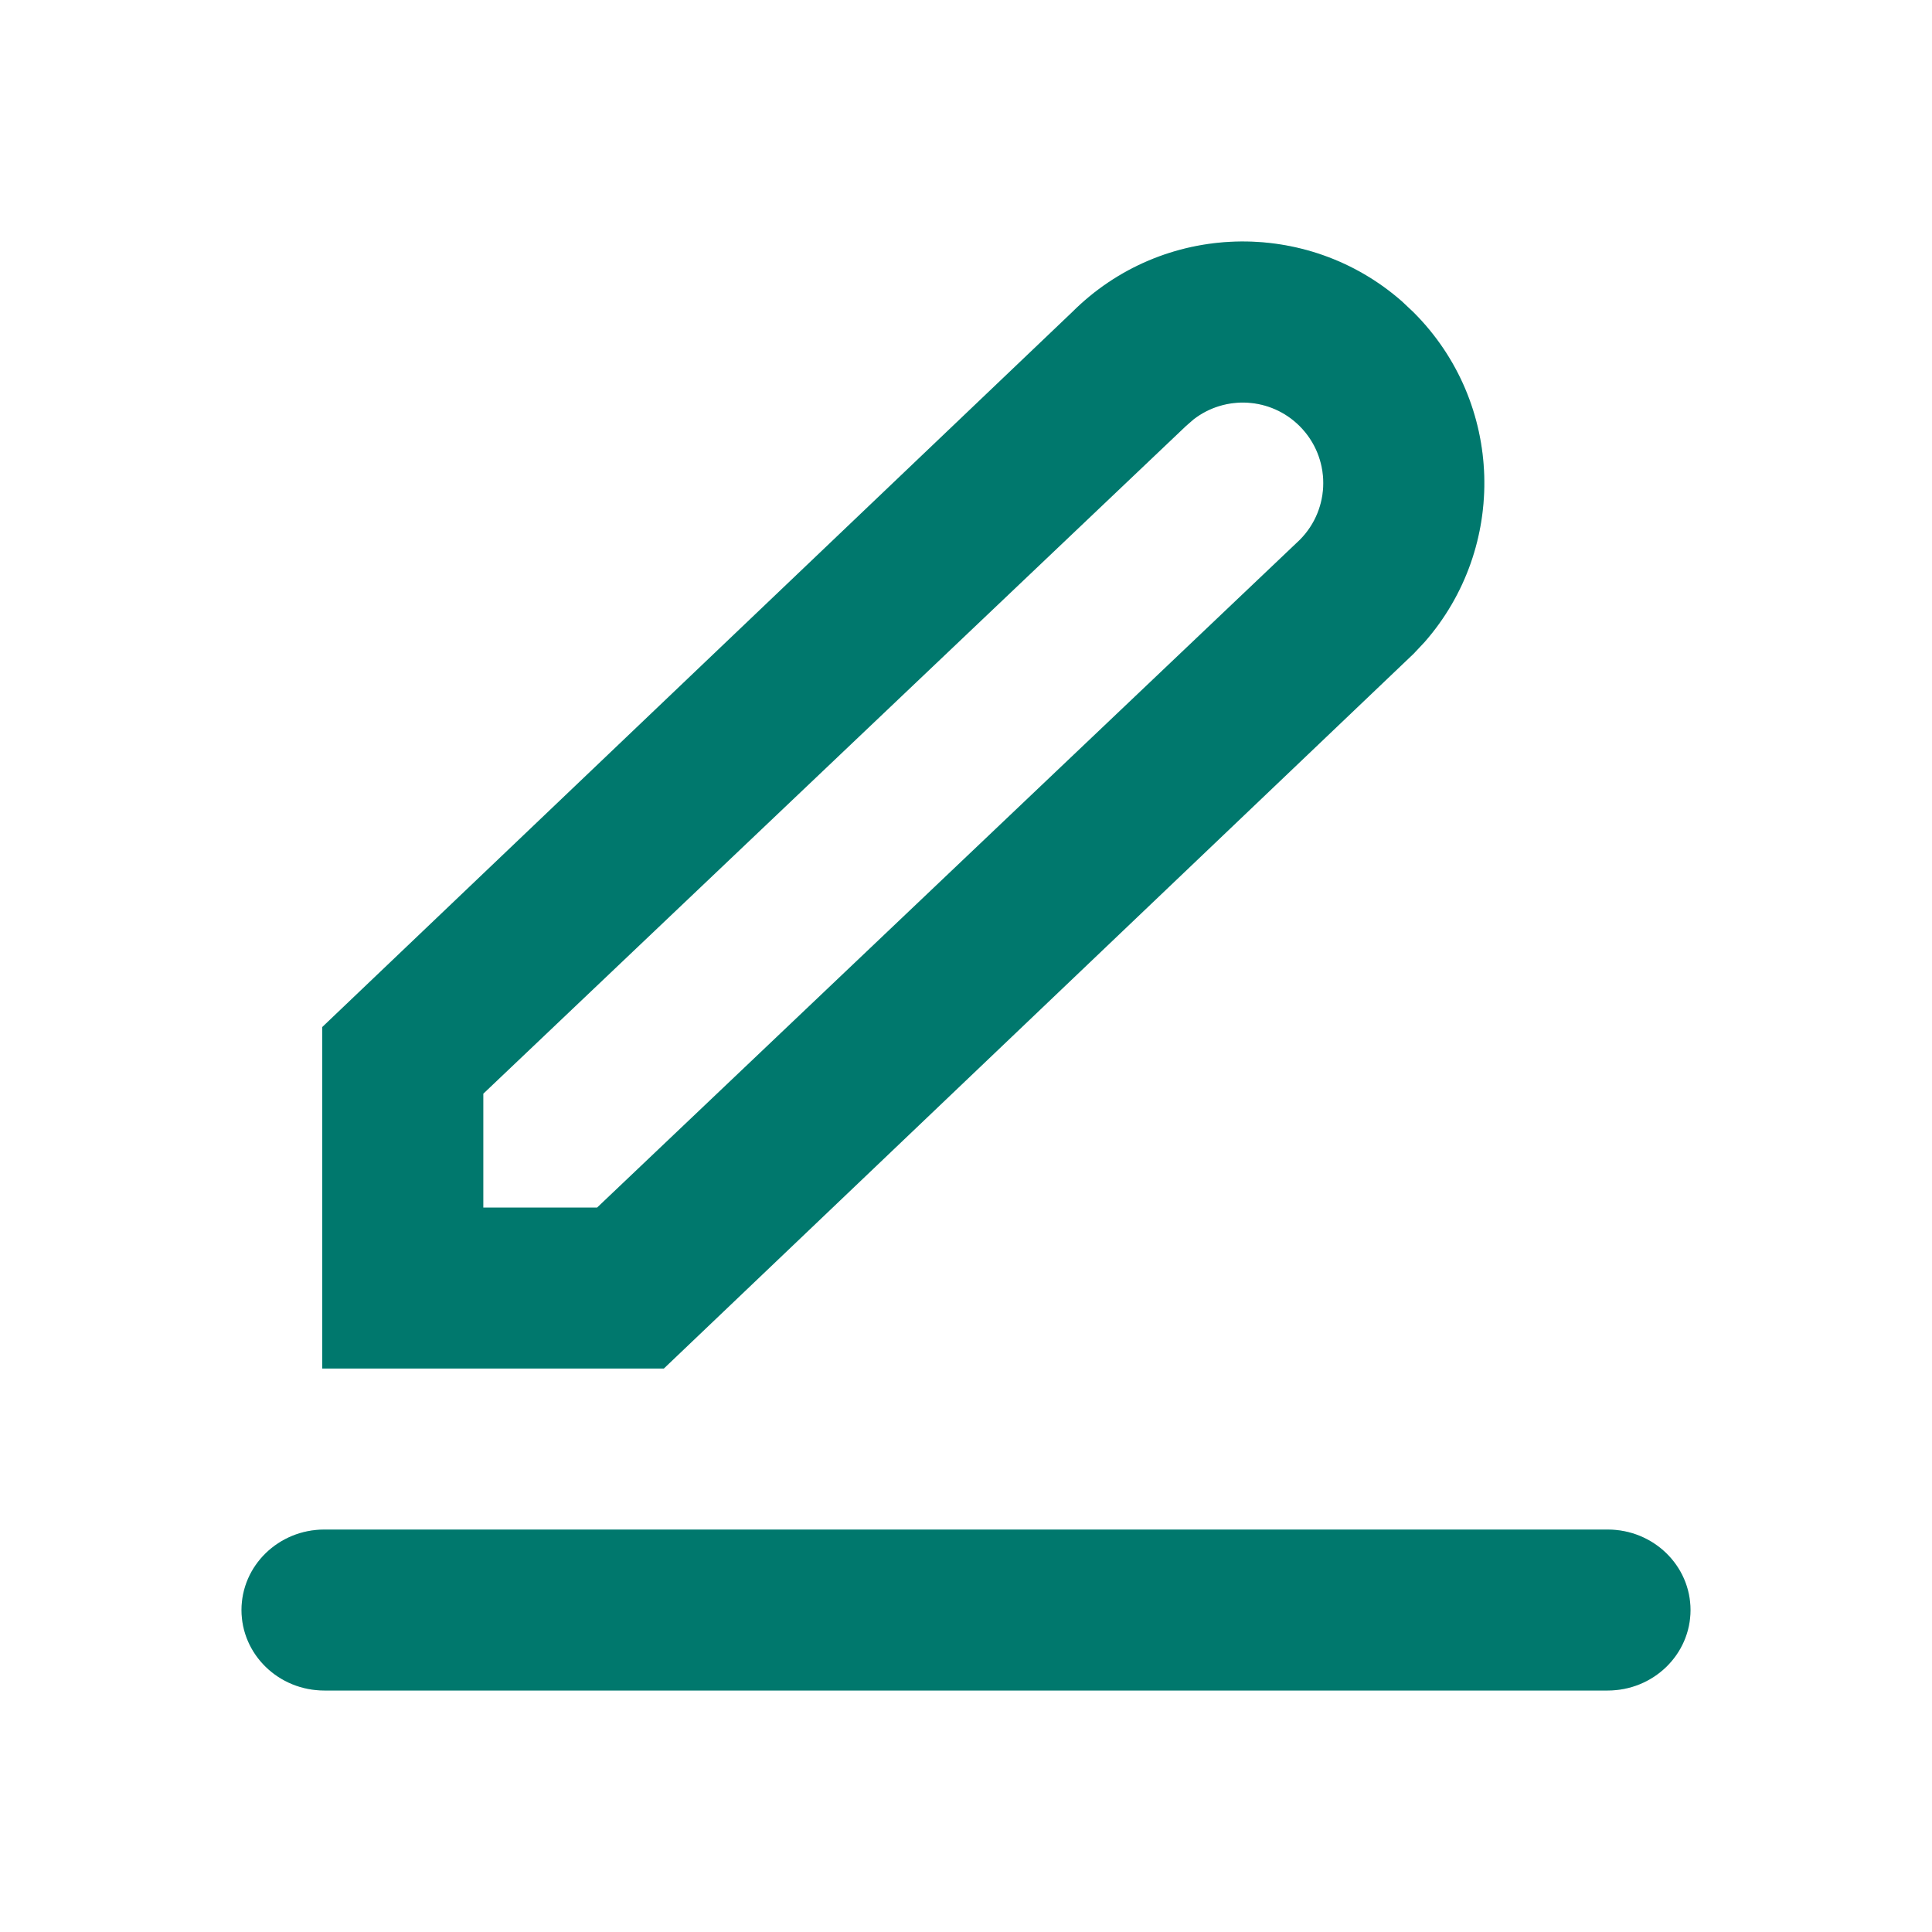
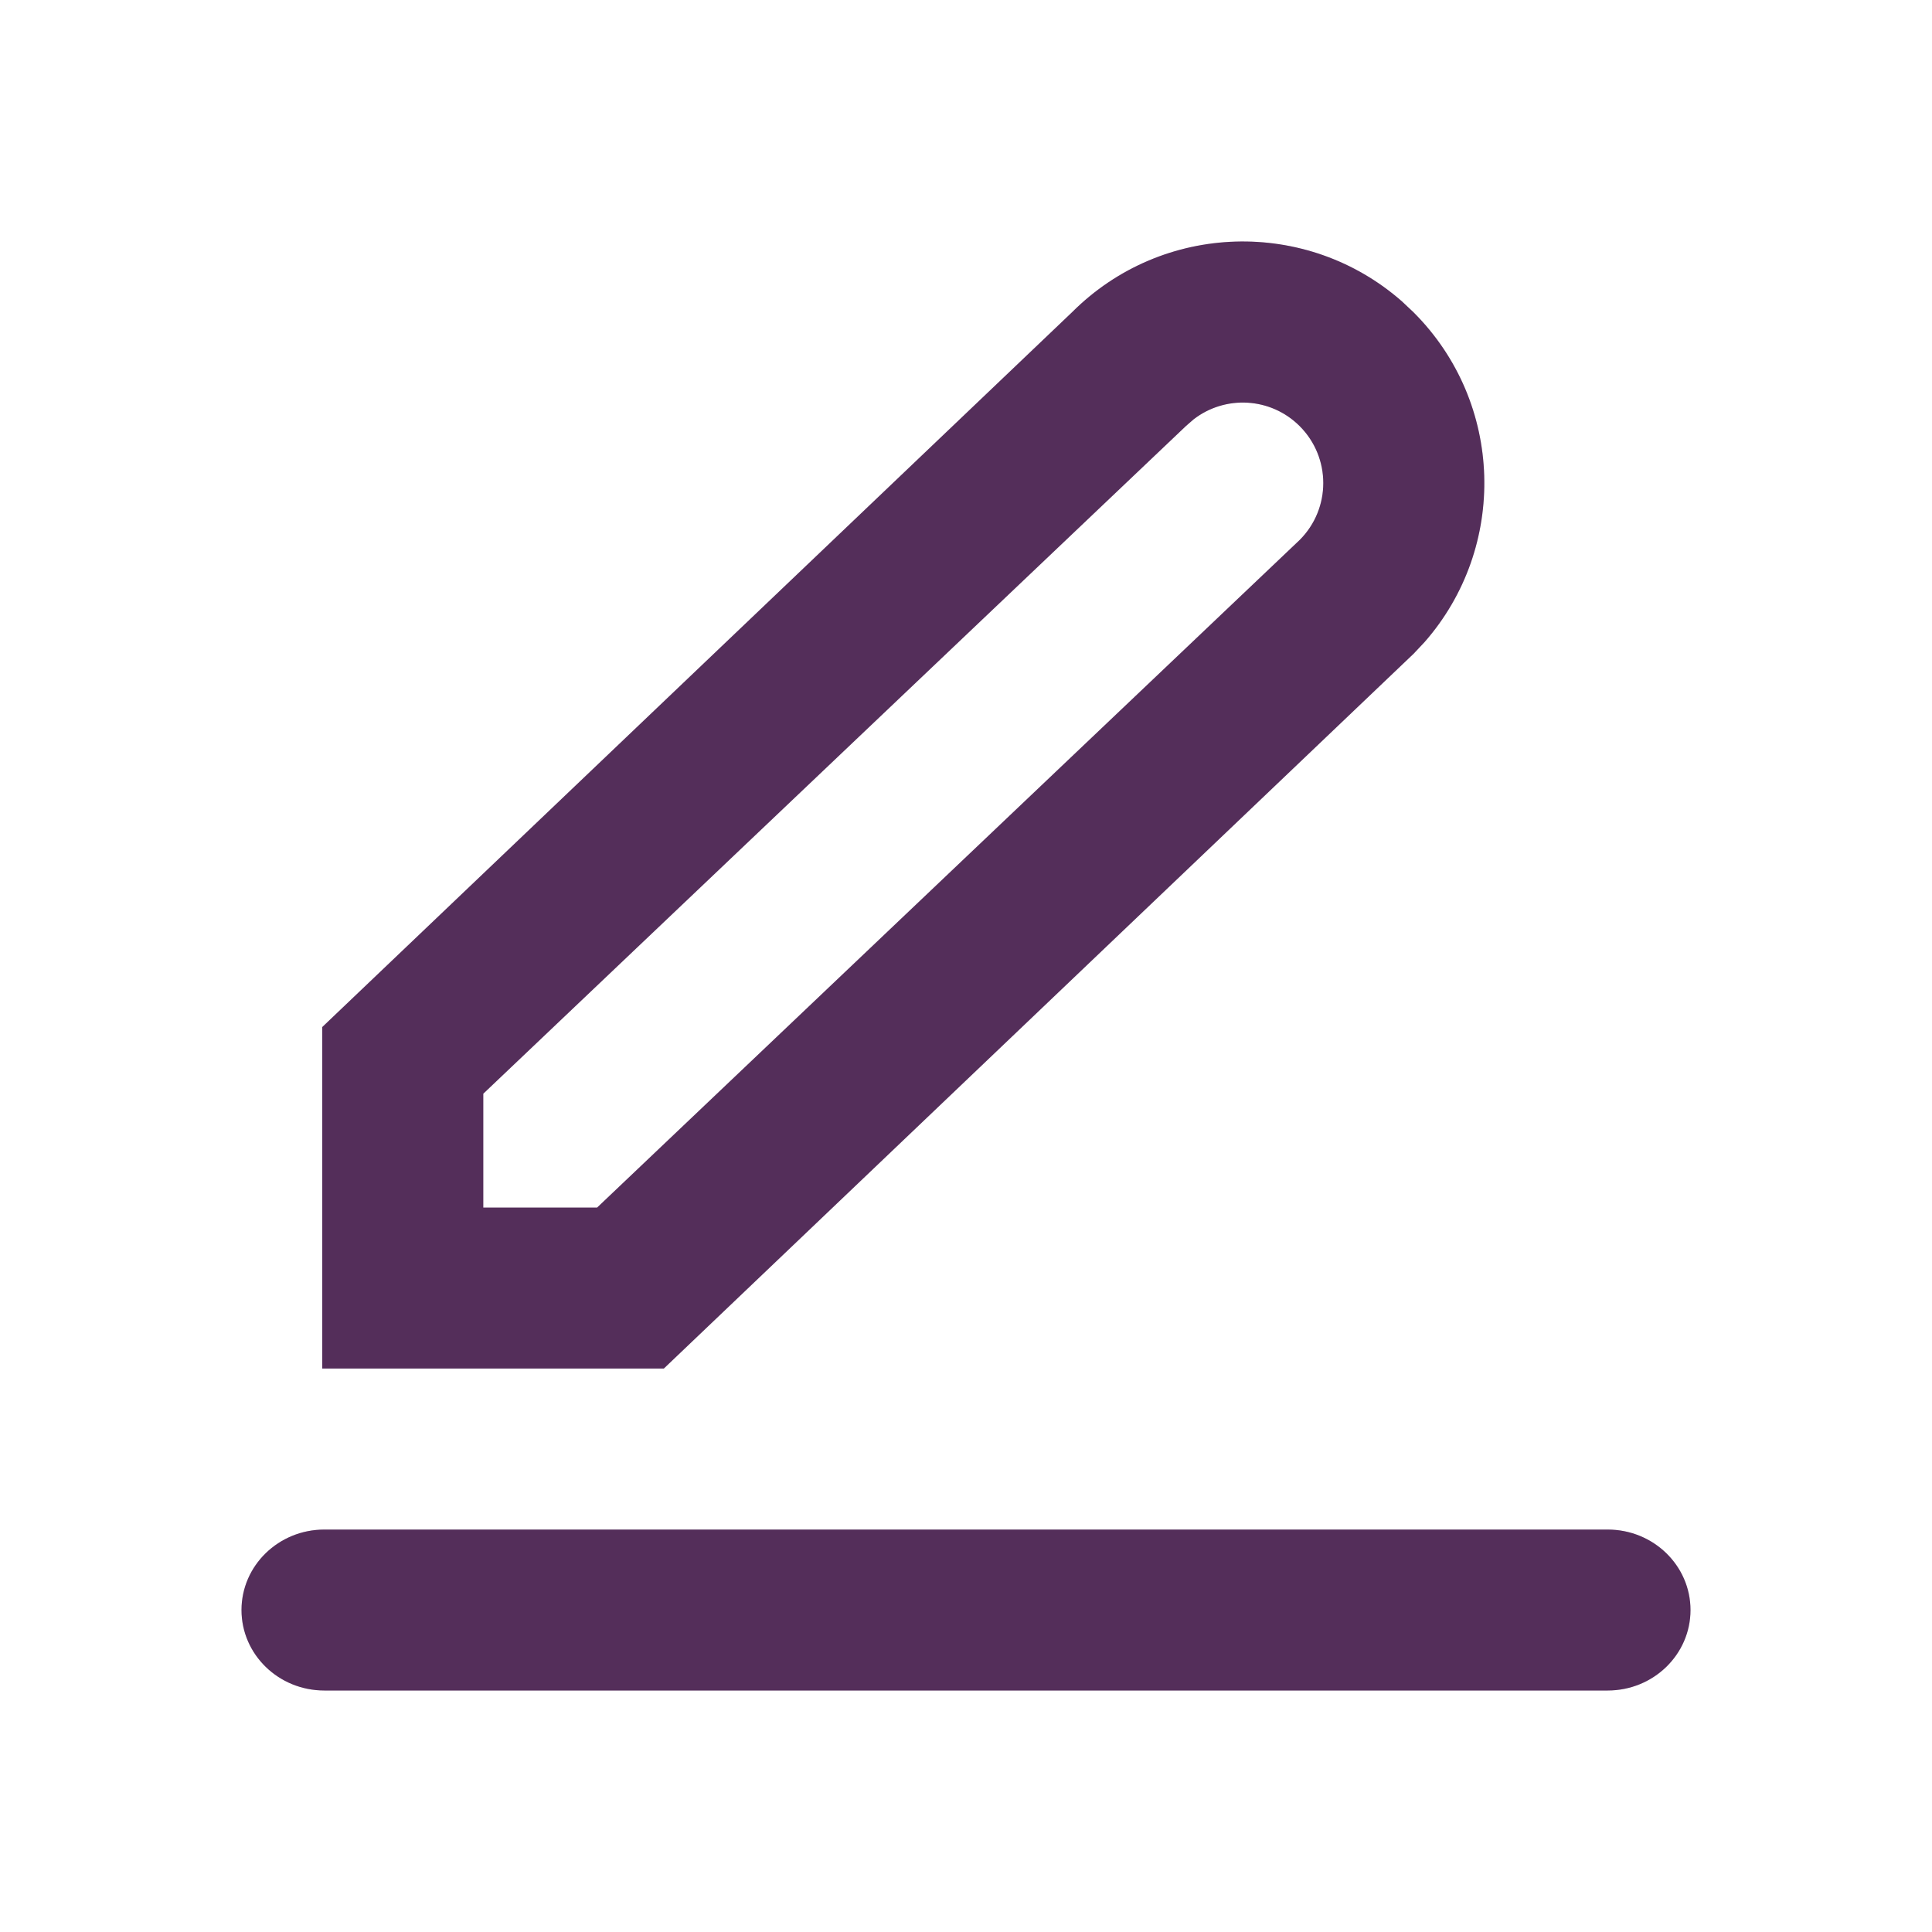
<svg xmlns="http://www.w3.org/2000/svg" width="20" height="20" viewBox="0 0 20 20" fill="none">
-   <path fill-rule="evenodd" clip-rule="evenodd" d="M14.513 3.12L14.633 3.233C15.571 4.17 15.608 5.666 14.746 6.648L14.633 6.768L6.872 14.167H3.336V10.632L11.098 3.232C12.035 2.295 13.531 2.257 14.513 3.12ZM16.643 15.834C17.116 15.834 17.5 16.207 17.5 16.667C17.5 17.127 17.116 17.5 16.643 17.5H3.357C2.884 17.5 2.5 17.127 2.5 16.667C2.5 16.207 2.884 15.834 3.357 15.834H16.643ZM12.276 4.411L12.355 4.342C12.682 4.088 13.154 4.111 13.454 4.411C13.78 4.737 13.78 5.264 13.454 5.59L6.181 12.501H5.003V11.322L12.276 4.411Z" fill="#009688" />
+   <path fill-rule="evenodd" clip-rule="evenodd" d="M14.513 3.12L14.633 3.233C15.571 4.17 15.608 5.666 14.746 6.648L14.633 6.768L6.872 14.167H3.336V10.632L11.098 3.232C12.035 2.295 13.531 2.257 14.513 3.12ZM16.643 15.834C17.116 15.834 17.5 16.207 17.5 16.667C17.5 17.127 17.116 17.5 16.643 17.5H3.357C2.884 17.5 2.5 17.127 2.5 16.667C2.5 16.207 2.884 15.834 3.357 15.834H16.643ZM12.276 4.411L12.355 4.342C12.682 4.088 13.154 4.111 13.454 4.411C13.78 4.737 13.78 5.264 13.454 5.59L6.181 12.501H5.003V11.322L12.276 4.411Z" fill="#693A71" />
  <path fill-rule="evenodd" clip-rule="evenodd" d="M14.513 3.12L14.633 3.233C15.571 4.17 15.608 5.666 14.746 6.648L14.633 6.768L6.872 14.167H3.336V10.632L11.098 3.232C12.035 2.295 13.531 2.257 14.513 3.12ZM16.643 15.834C17.116 15.834 17.5 16.207 17.5 16.667C17.5 17.127 17.116 17.5 16.643 17.5H3.357C2.884 17.5 2.5 17.127 2.5 16.667C2.5 16.207 2.884 15.834 3.357 15.834H16.643ZM12.276 4.411L12.355 4.342C12.682 4.088 13.154 4.111 13.454 4.411C13.78 4.737 13.78 5.264 13.454 5.59L6.181 12.501H5.003V11.322L12.276 4.411Z" fill="black" fill-opacity="0.2" />
</svg>
